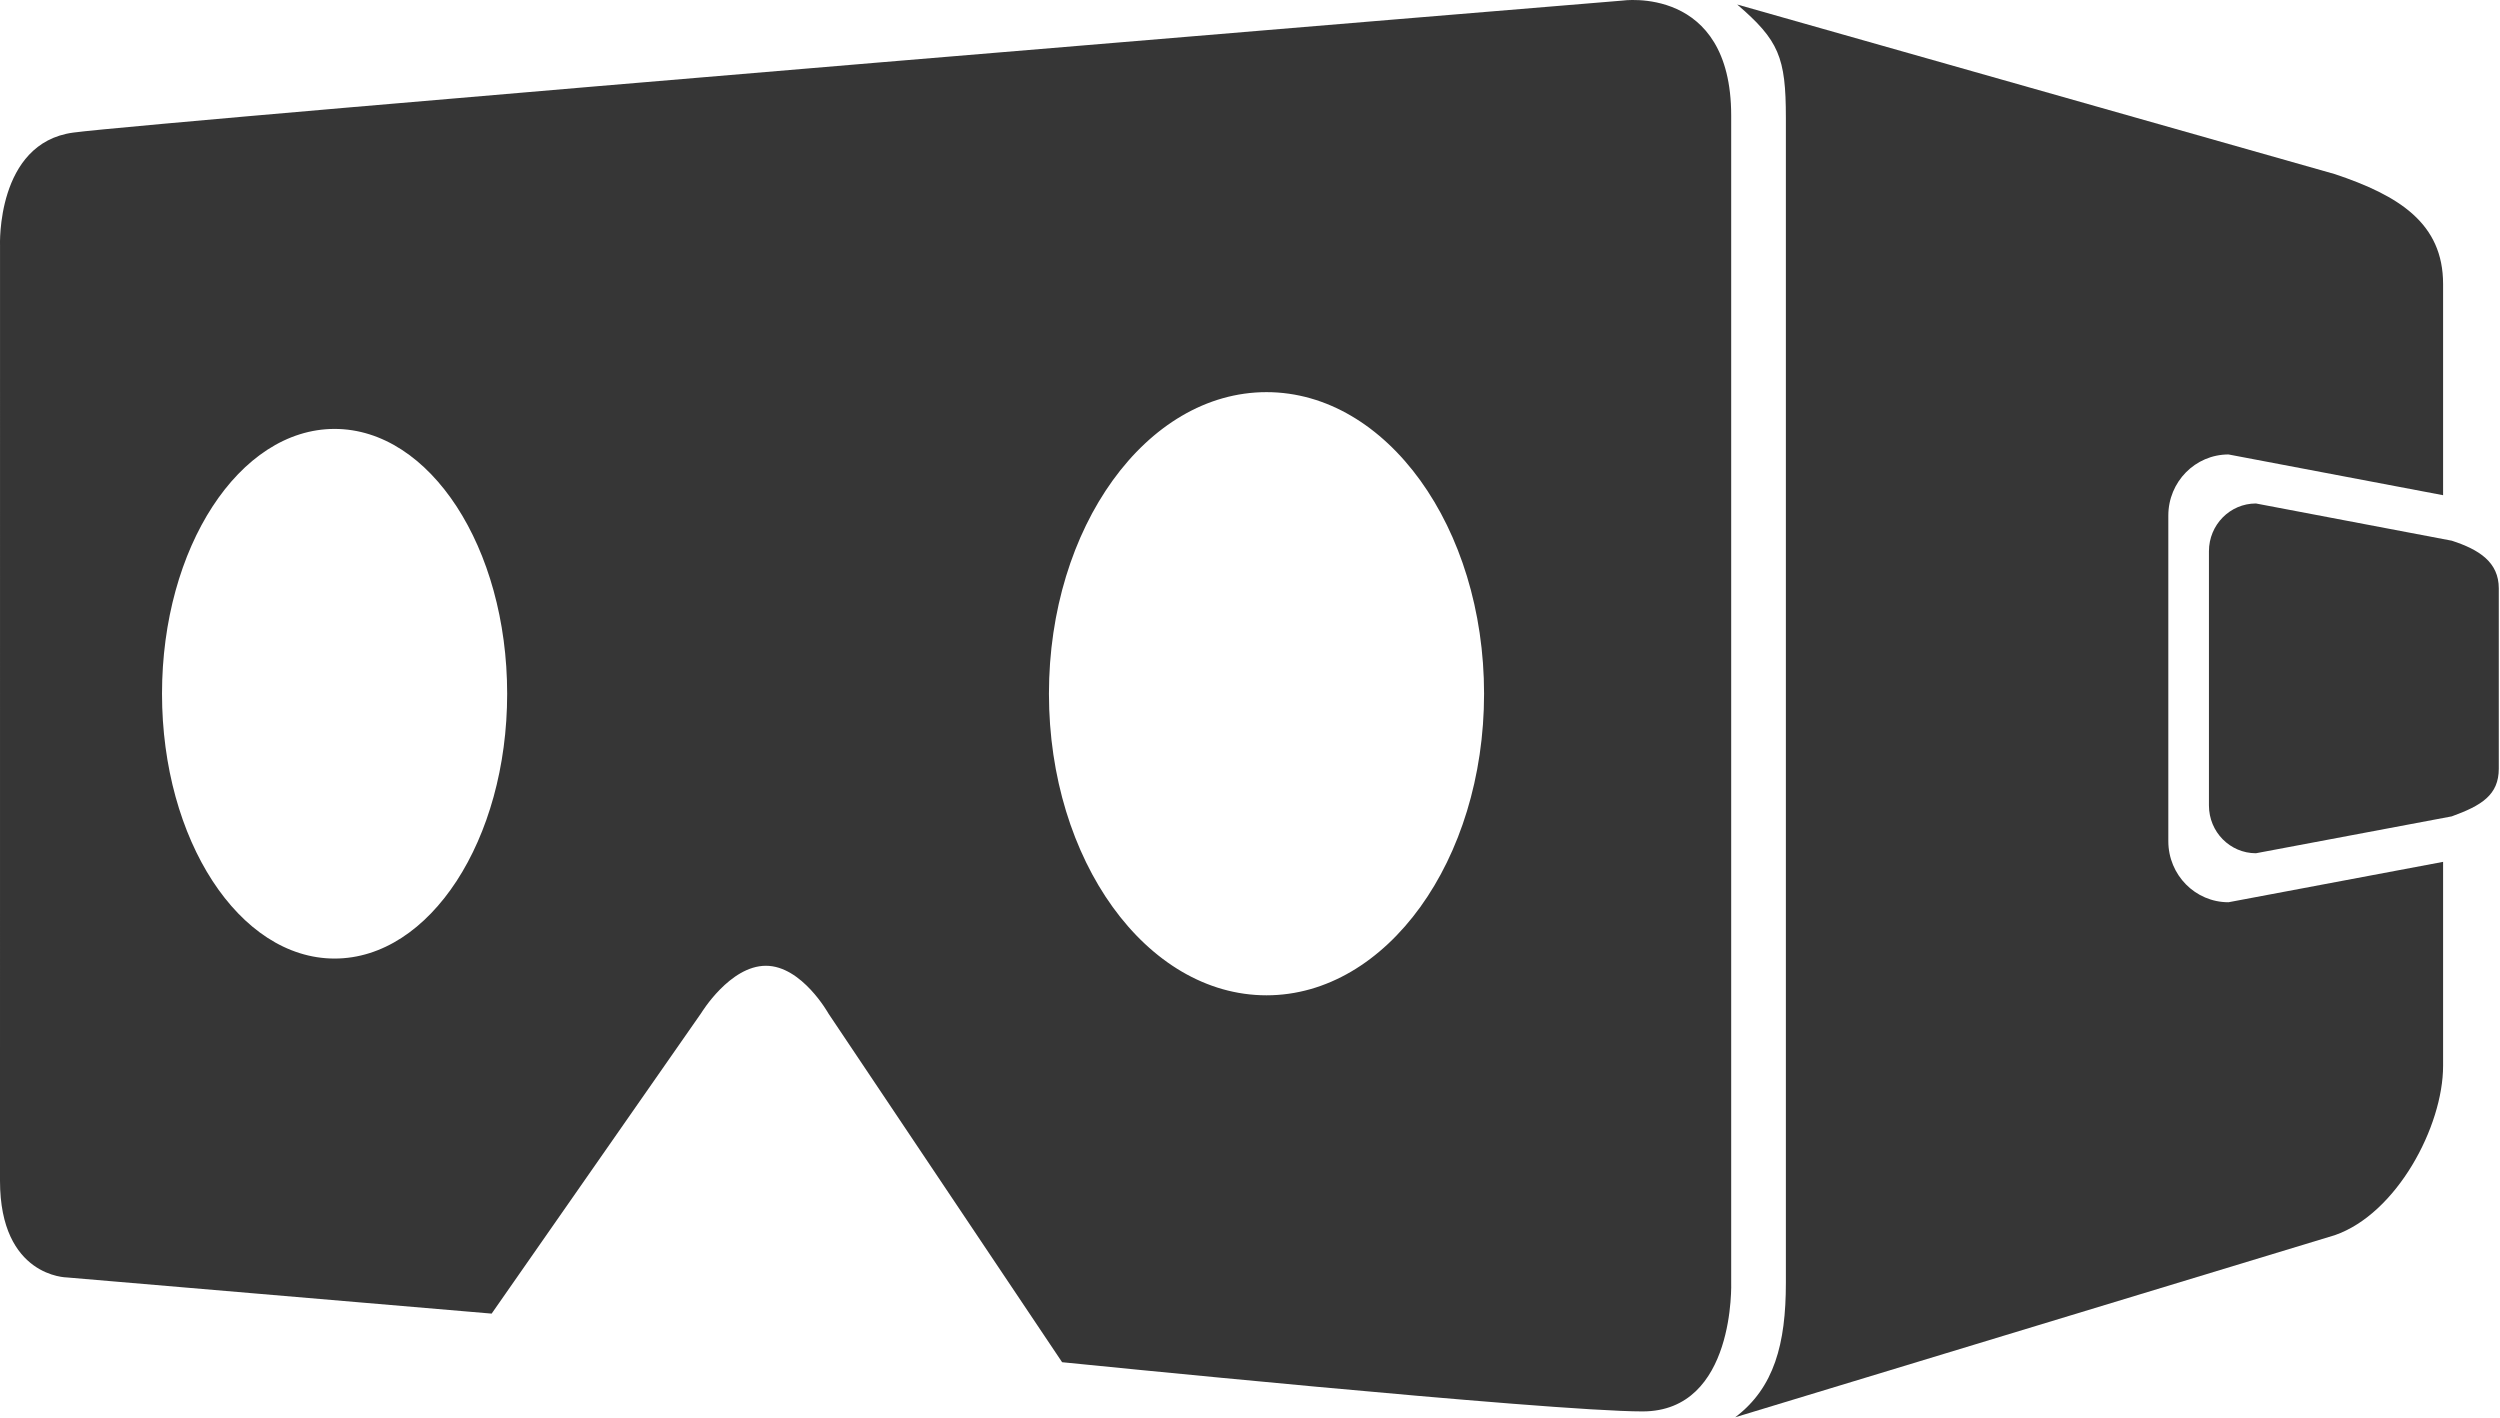
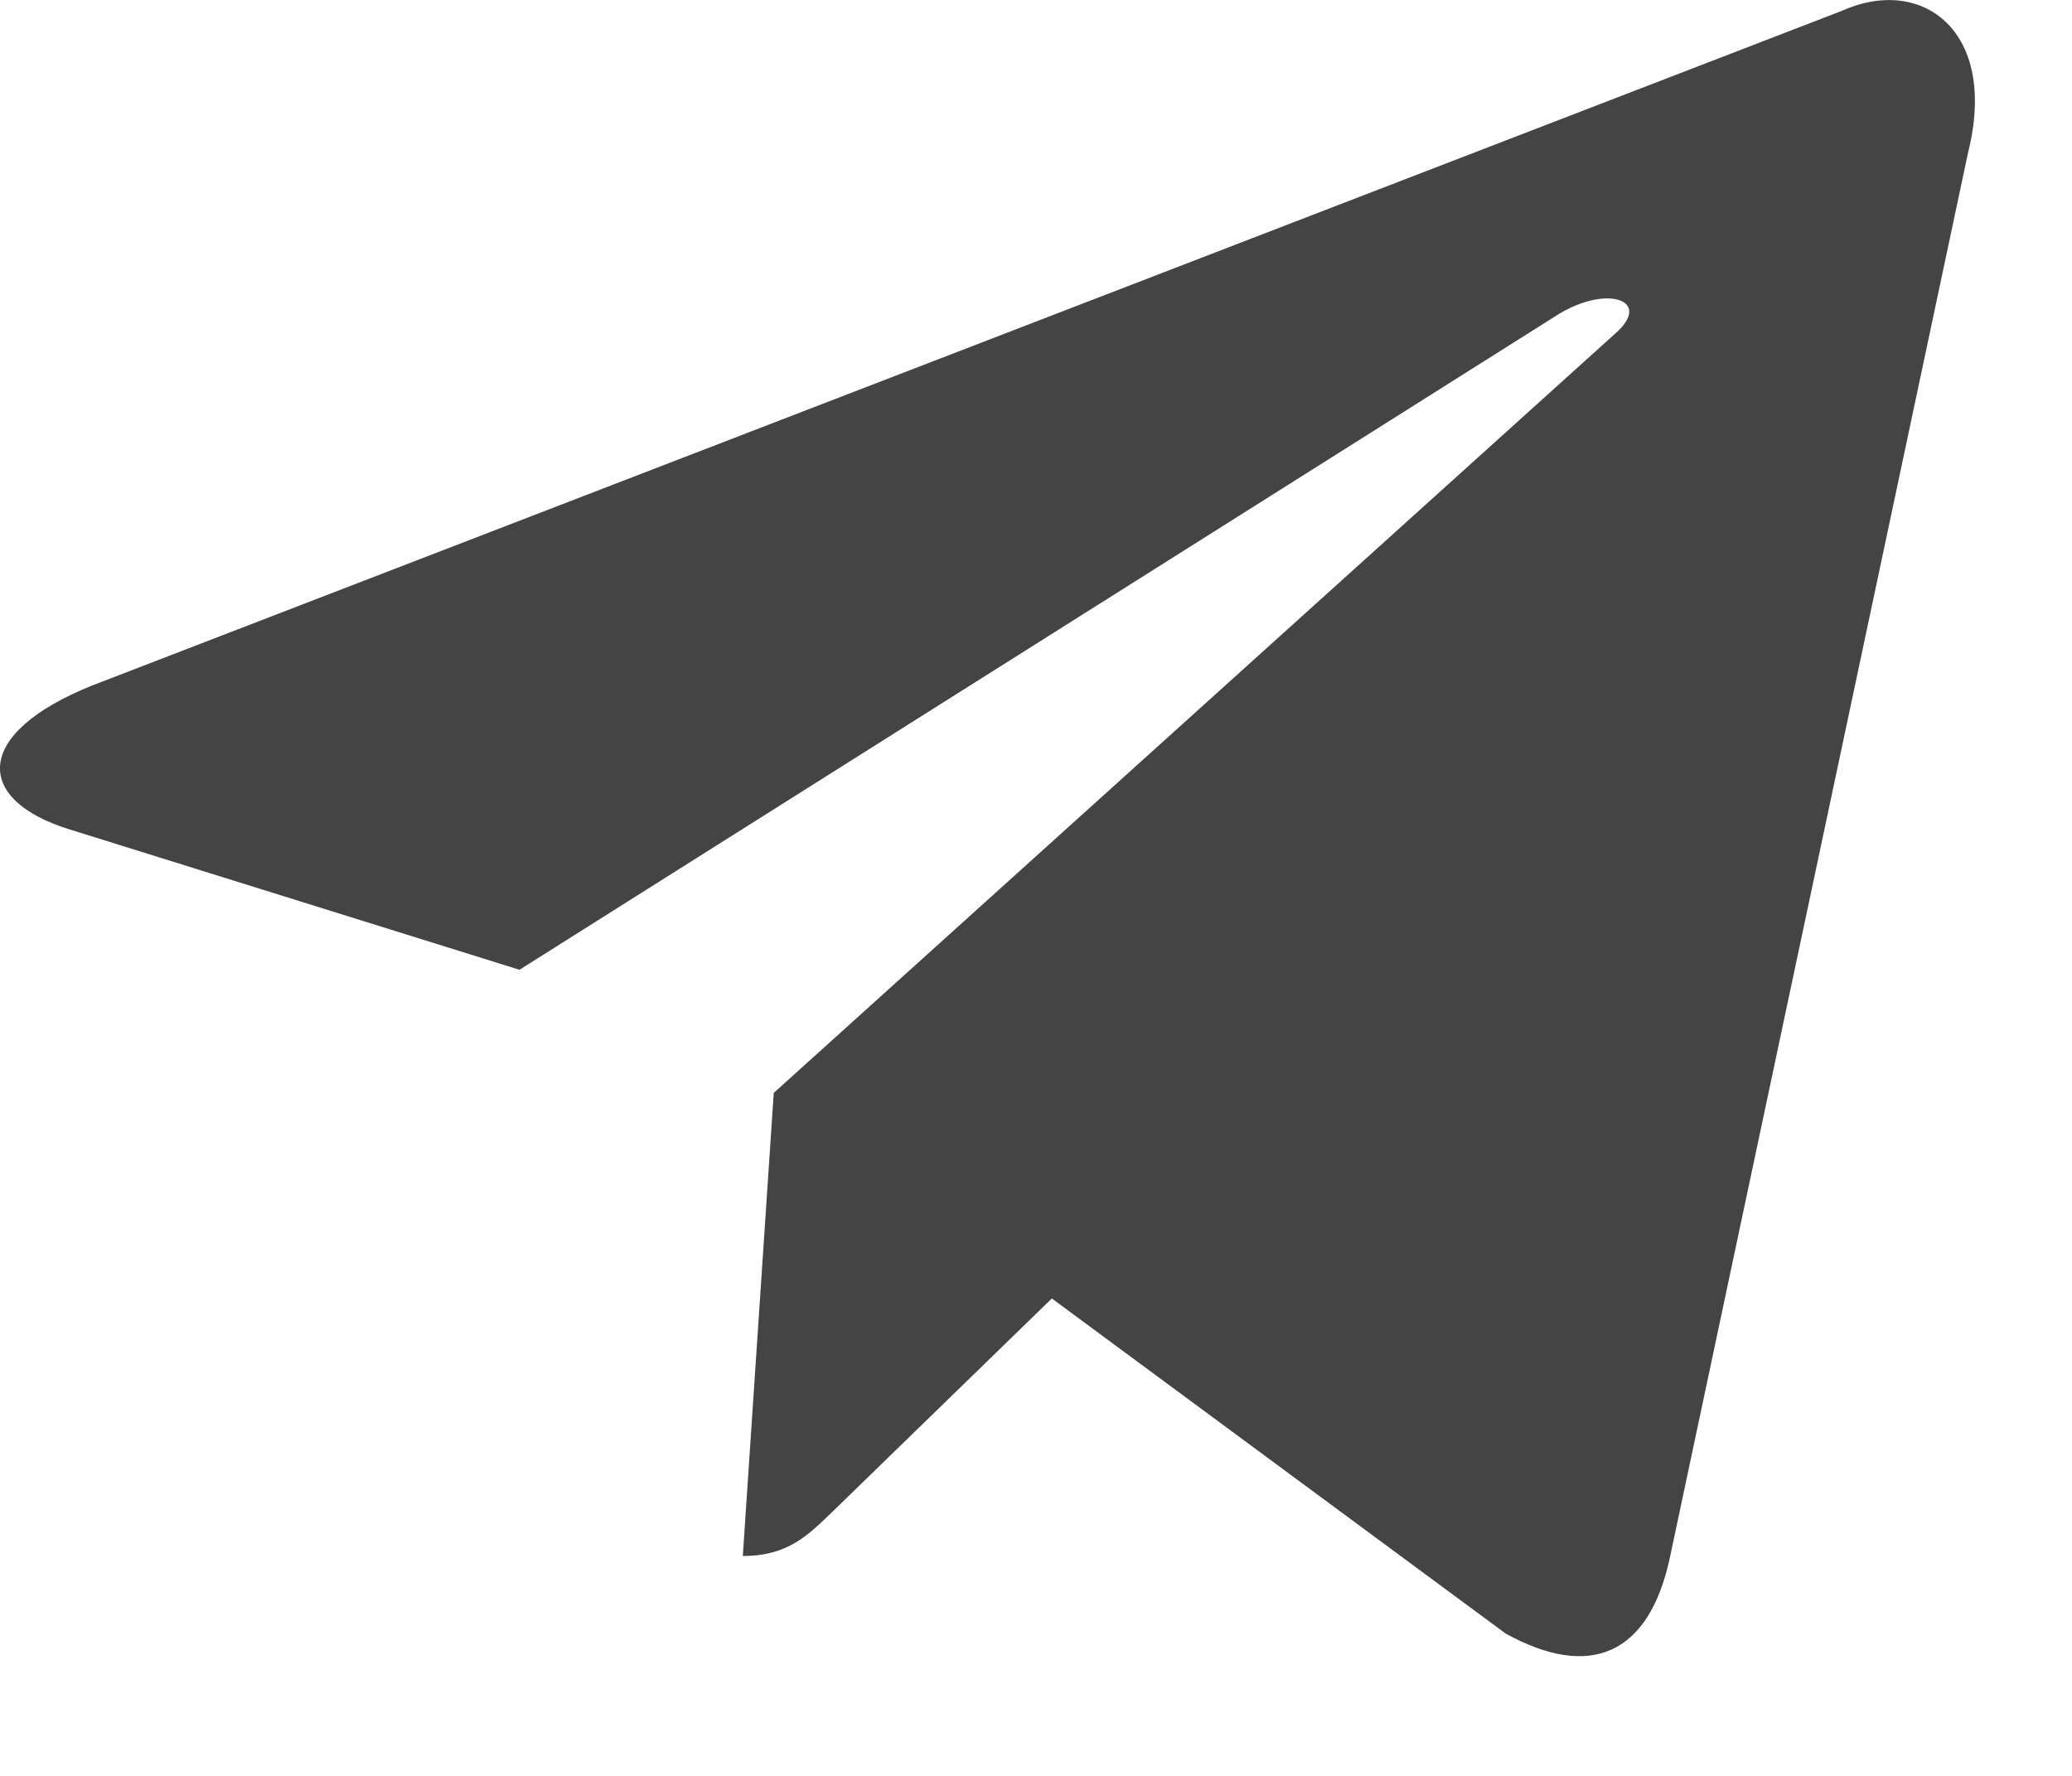
- <svg xmlns="http://www.w3.org/2000/svg" width="97" height="55" viewBox="0 0 97 55" fill="none">
-   <path d="M84.131 32.639V20.003C84.131 18.694 85.176 17.633 86.466 17.633L94.792 19.214V11.02C94.792 8.665 93.084 7.589 90.59 6.755L67.403 0.175C69.019 1.566 69.292 2.215 69.292 4.571V49.78C69.292 52.136 68.842 53.846 67.325 54.99L90.59 47.925C92.991 47.092 94.792 43.709 94.792 41.353V33.44L86.466 35.007C85.176 35.009 84.131 33.947 84.131 32.639Z" fill="#363636" />
-   <path d="M95.129 20.979L87.531 19.535C86.523 19.535 85.707 20.364 85.707 21.386V31.254C85.707 32.277 86.523 33.106 87.531 33.106L95.129 31.675C96.283 31.256 96.953 30.846 96.953 29.823V22.83C96.953 21.808 96.187 21.323 95.129 20.979Z" fill="#363636" />
-   <path d="M67.17 4.483C67.17 -0.597 62.938 0.024 62.938 0.024C62.938 0.024 5.832 4.738 2.838 5.145C-0.156 5.552 0.001 9.532 0.001 9.532C0.001 9.532 0 42.069 0 45.812C0 49.555 2.599 49.565 2.599 49.565L19.076 50.968L27.212 39.3C27.212 39.3 28.321 37.472 29.717 37.472C31.114 37.472 32.149 39.333 32.149 39.333L41.21 52.854C41.21 52.854 60.105 54.763 63.731 54.763C67.357 54.762 67.17 49.739 67.17 49.739C67.17 49.739 67.17 9.563 67.17 4.483ZM12.982 37.192C9.284 37.192 6.286 32.591 6.286 26.917C6.286 21.243 9.284 16.642 12.982 16.642C16.68 16.642 19.678 21.243 19.678 26.917C19.678 32.591 16.68 37.192 12.982 37.192ZM49.14 38.618C44.478 38.618 40.699 33.379 40.699 26.917C40.699 20.454 44.479 15.215 49.14 15.215C53.802 15.215 57.582 20.454 57.582 26.917C57.582 33.379 53.802 38.618 49.14 38.618Z" fill="#363636" />
+ <svg xmlns="http://www.w3.org/2000/svg" width="14" height="12" viewBox="0 0 14 12" fill="none">
+   <path d="M12.443 0.074L0.623 4.632C-0.184 4.956 -0.179 5.406 0.475 5.606L3.51 6.553L10.531 2.123C10.863 1.921 11.166 2.03 10.917 2.251L5.228 7.385H5.227L5.228 7.386L5.019 10.514C5.326 10.514 5.461 10.373 5.633 10.207L7.107 8.774L10.173 11.038C10.738 11.35 11.144 11.19 11.285 10.515L13.298 1.03C13.504 0.204 12.982 -0.17 12.443 0.074V0.074Z" fill="#444444" />
</svg>
